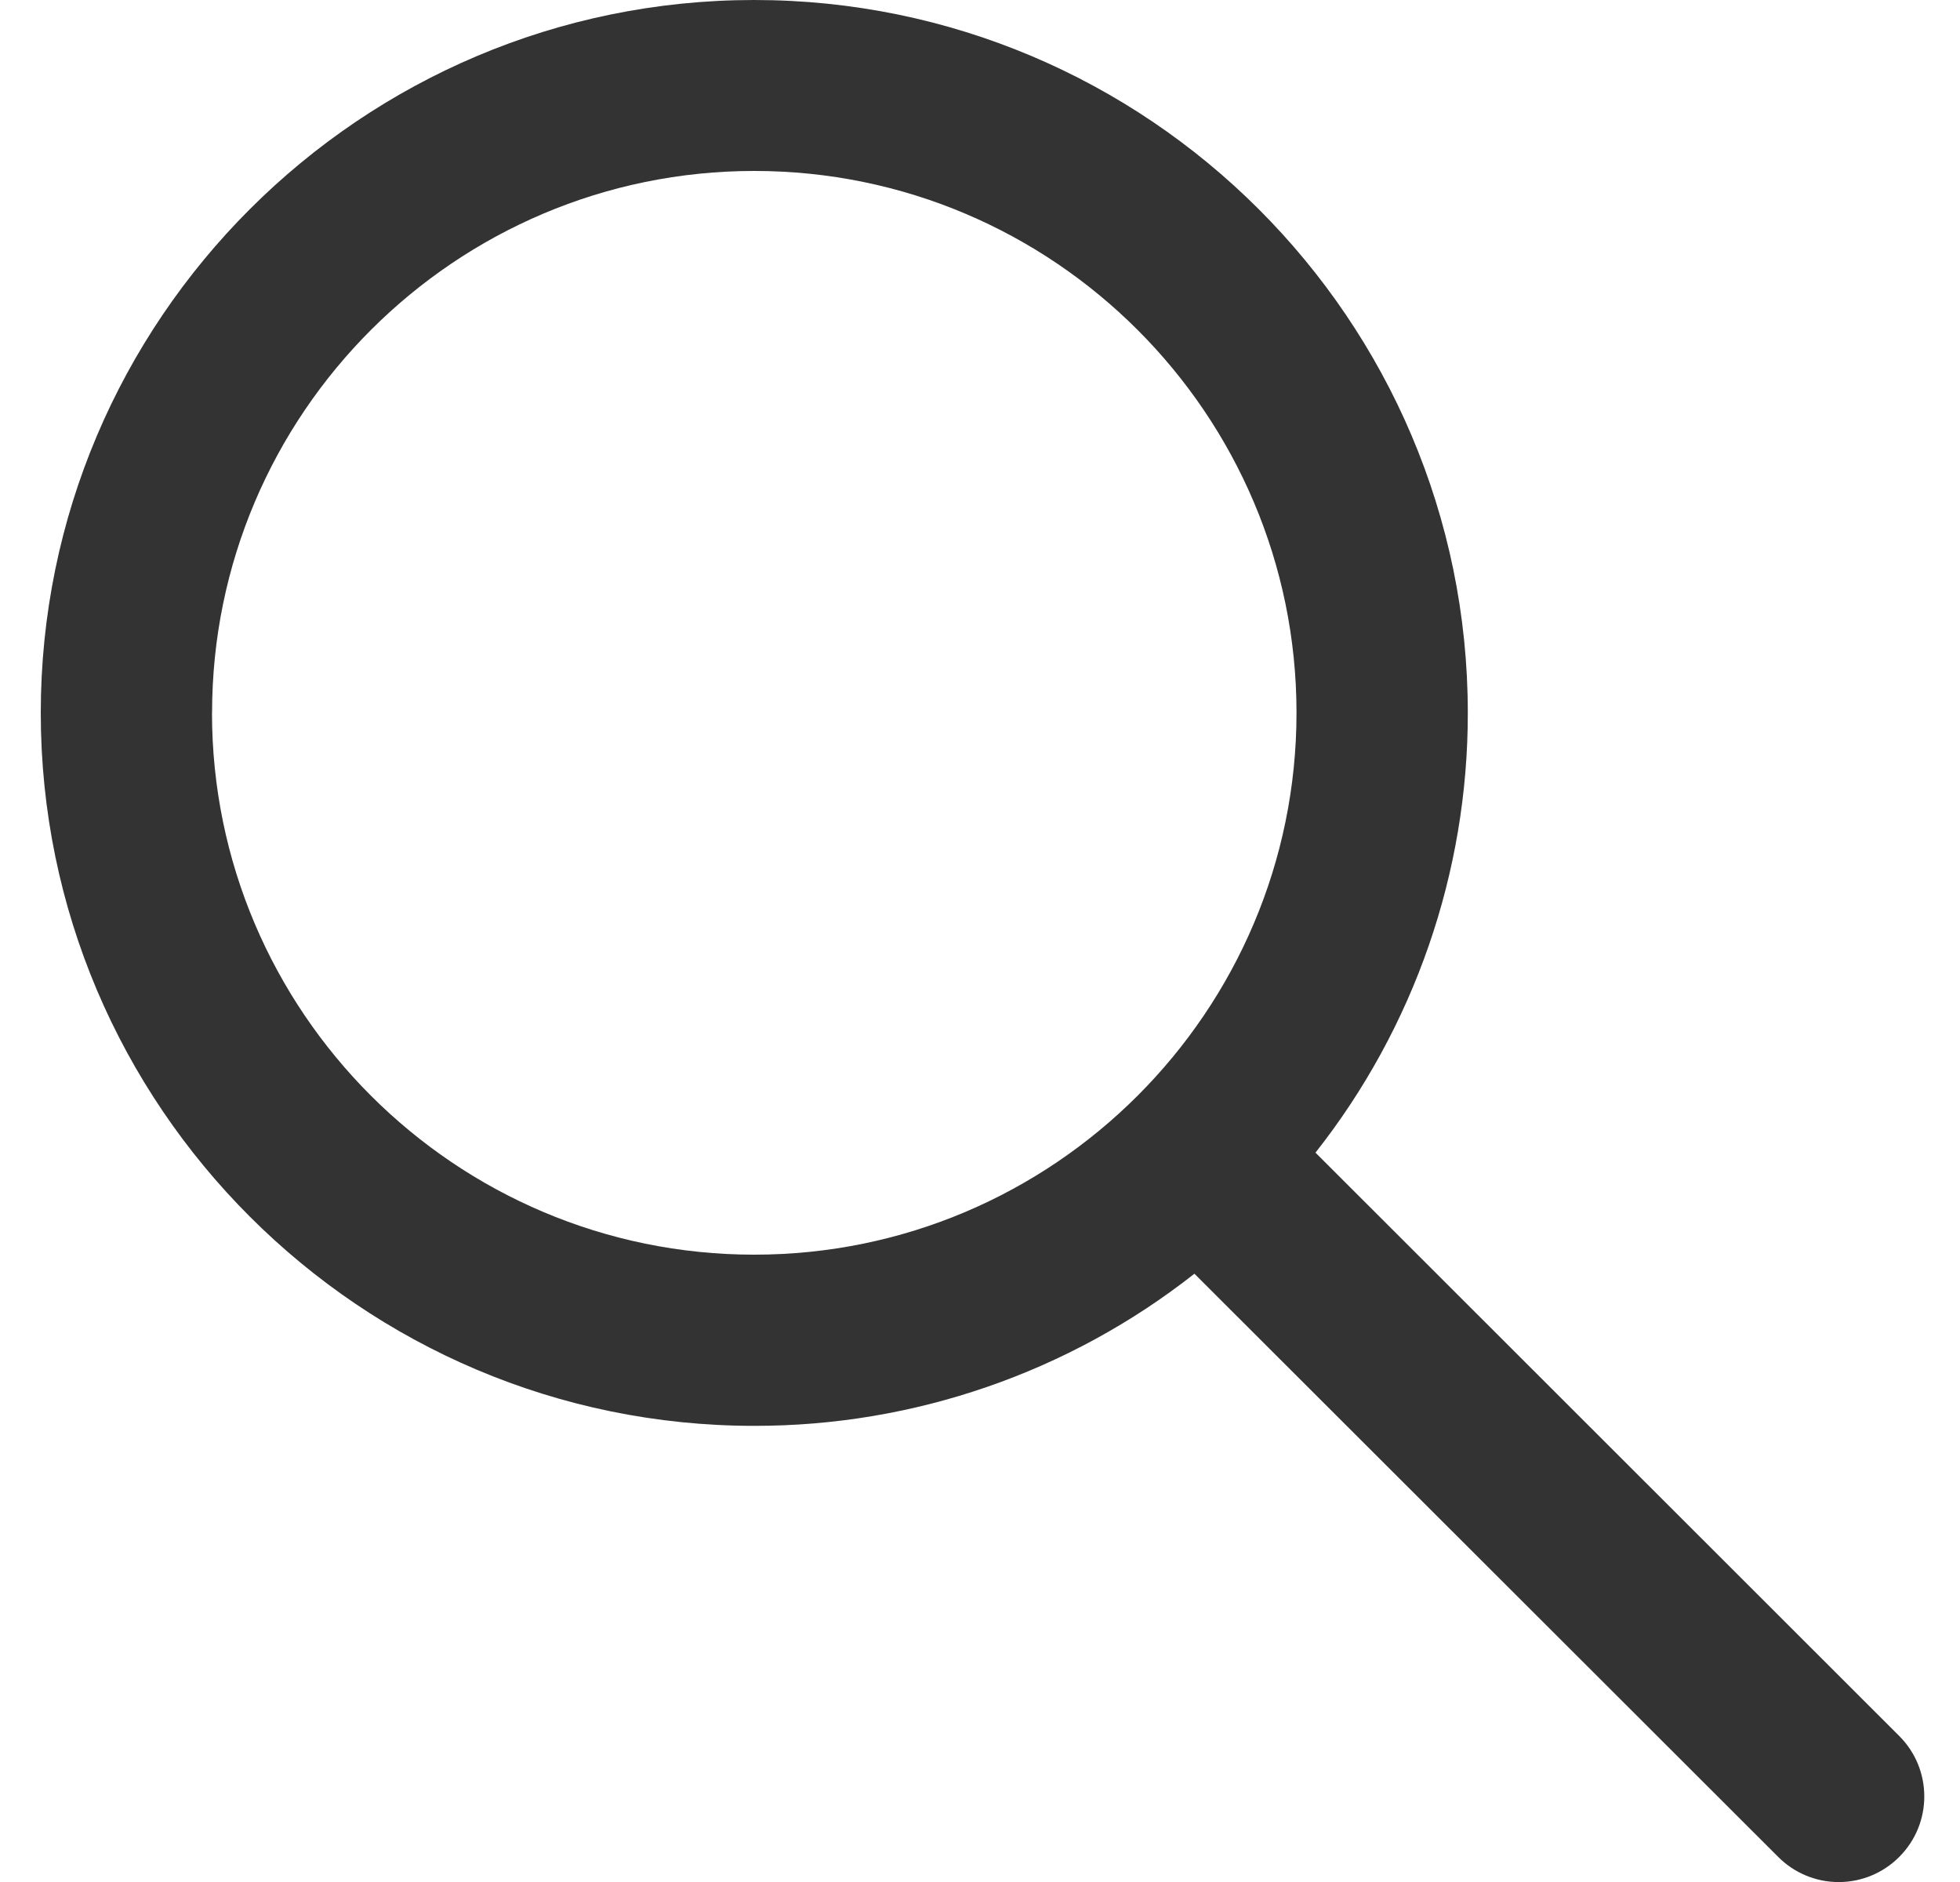
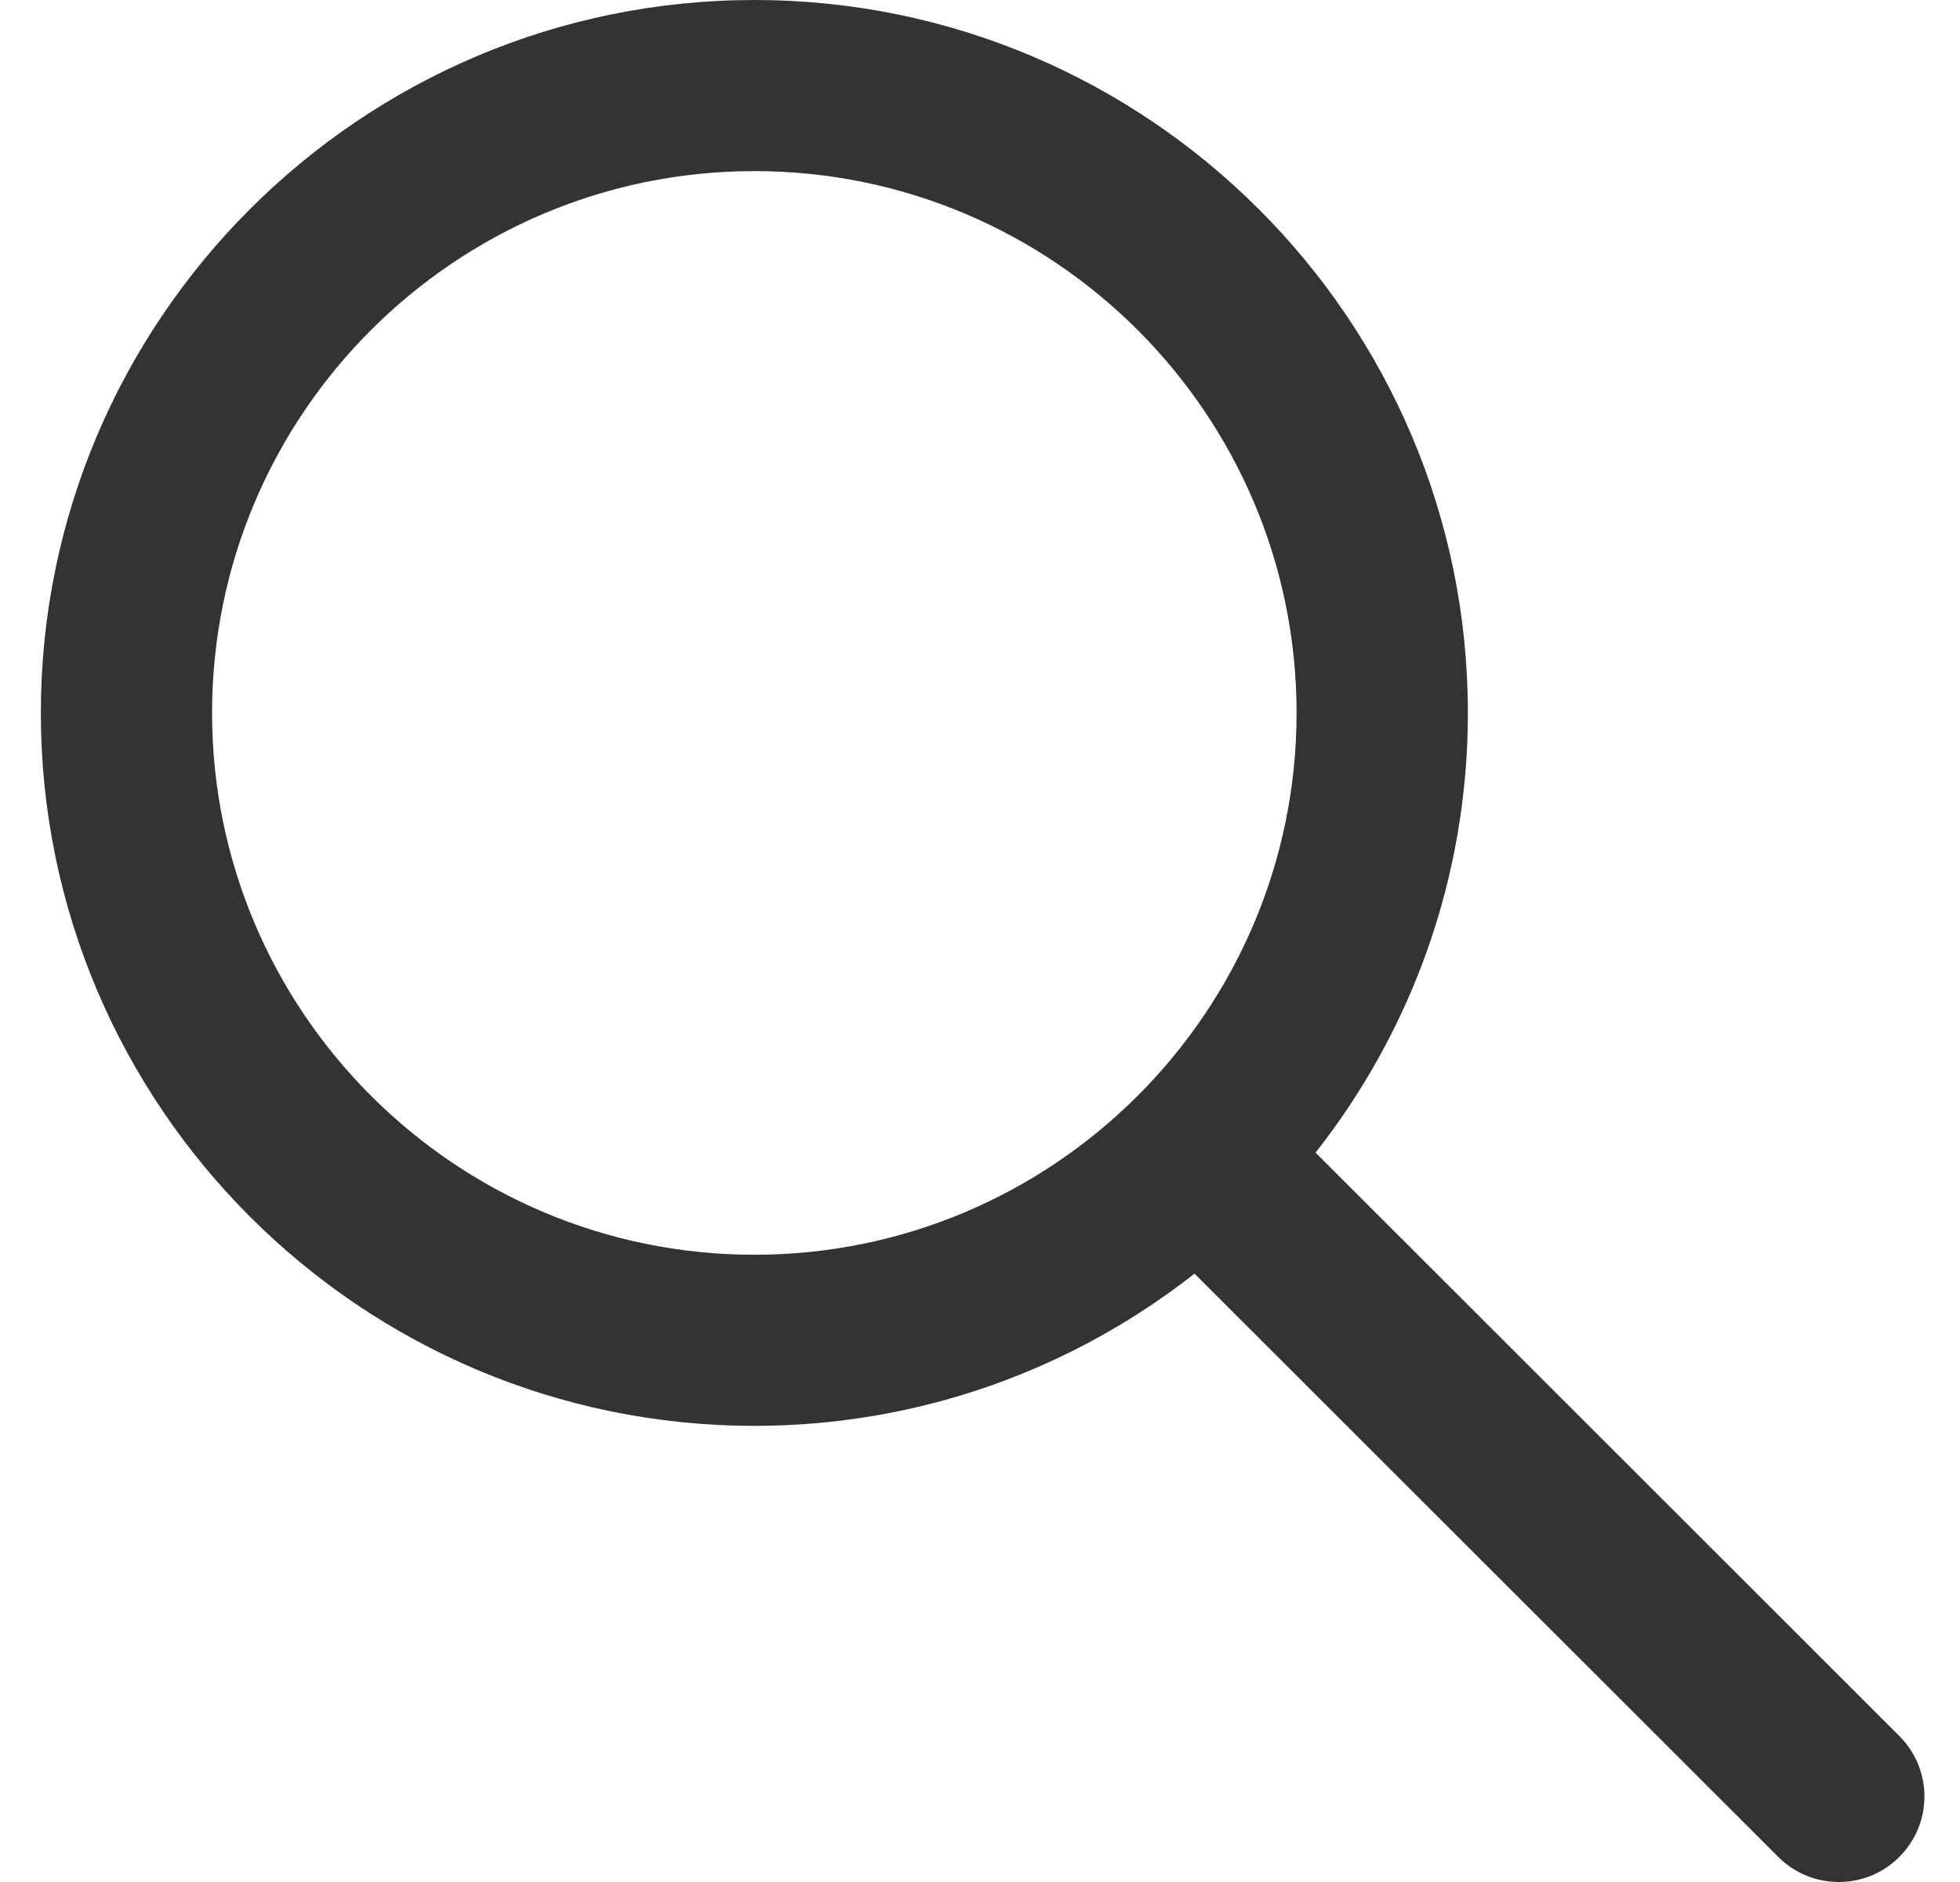
- <svg xmlns="http://www.w3.org/2000/svg" width="25" height="24">
+ <svg xmlns="http://www.w3.org/2000/svg" width="25px" height="24px" viewBox="0 0 25 24" version="1.1">
  <g id="Page-1" stroke="none" stroke-width="1" fill="none" fill-rule="evenodd">
-     <g id="Kupa-shop-main-1" transform="translate(-1461 -38)" fill="#333" fill-rule="nonzero">
-       <g id="header" transform="translate(0 20)">
-         <g id="search" transform="translate(1461.52 18)">
-           <path d="M23.705 22.138l-7.446-7.439a9.04 9.04 0 001.943-5.608C18.202 4.078 14.119 0 9.1 0 4.083 0 0 4.078 0 9.091c0 5.013 4.083 9.092 9.1 9.092a9.062 9.062 0 005.615-1.94l7.446 7.437a1.089 1.089 0 001.544 0 1.09 1.09 0 000-1.542zM2.185 9.09c0-3.81 3.102-6.91 6.916-6.91 3.814 0 6.916 3.1 6.916 6.91S12.915 16 9.101 16c-3.814 0-6.917-3.1-6.917-6.91z" id="Shape" />
+     <g id="Kupa-shop-main-1" transform="translate(-1461, -38)" fill="#333333" fill-rule="nonzero">
+       <g id="header" transform="translate(0, 20)">
+         <g id="search" transform="translate(1461.521, 18)">
+           <path d="M23.705,22.138 L16.259,14.699 C17.475,13.154 18.202,11.206 18.202,9.091 C18.202,4.078 14.119,0 9.101,0 C4.083,0 0,4.078 0,9.091 C0,14.104 4.083,18.183 9.101,18.183 C11.217,18.183 13.167,17.457 14.715,16.242 L22.161,23.68 C22.374,23.894 22.653,24 22.933,24 C23.212,24 23.492,23.894 23.705,23.68 C24.132,23.254 24.132,22.564 23.705,22.138 Z M2.184,9.091 C2.184,5.281 5.287,2.182 9.101,2.182 C12.915,2.182 16.017,5.281 16.017,9.091 C16.017,12.901 12.915,16.001 9.101,16.001 C5.287,16.001 2.184,12.901 2.184,9.091 Z" id="Shape" />
        </g>
      </g>
    </g>
  </g>
</svg>
